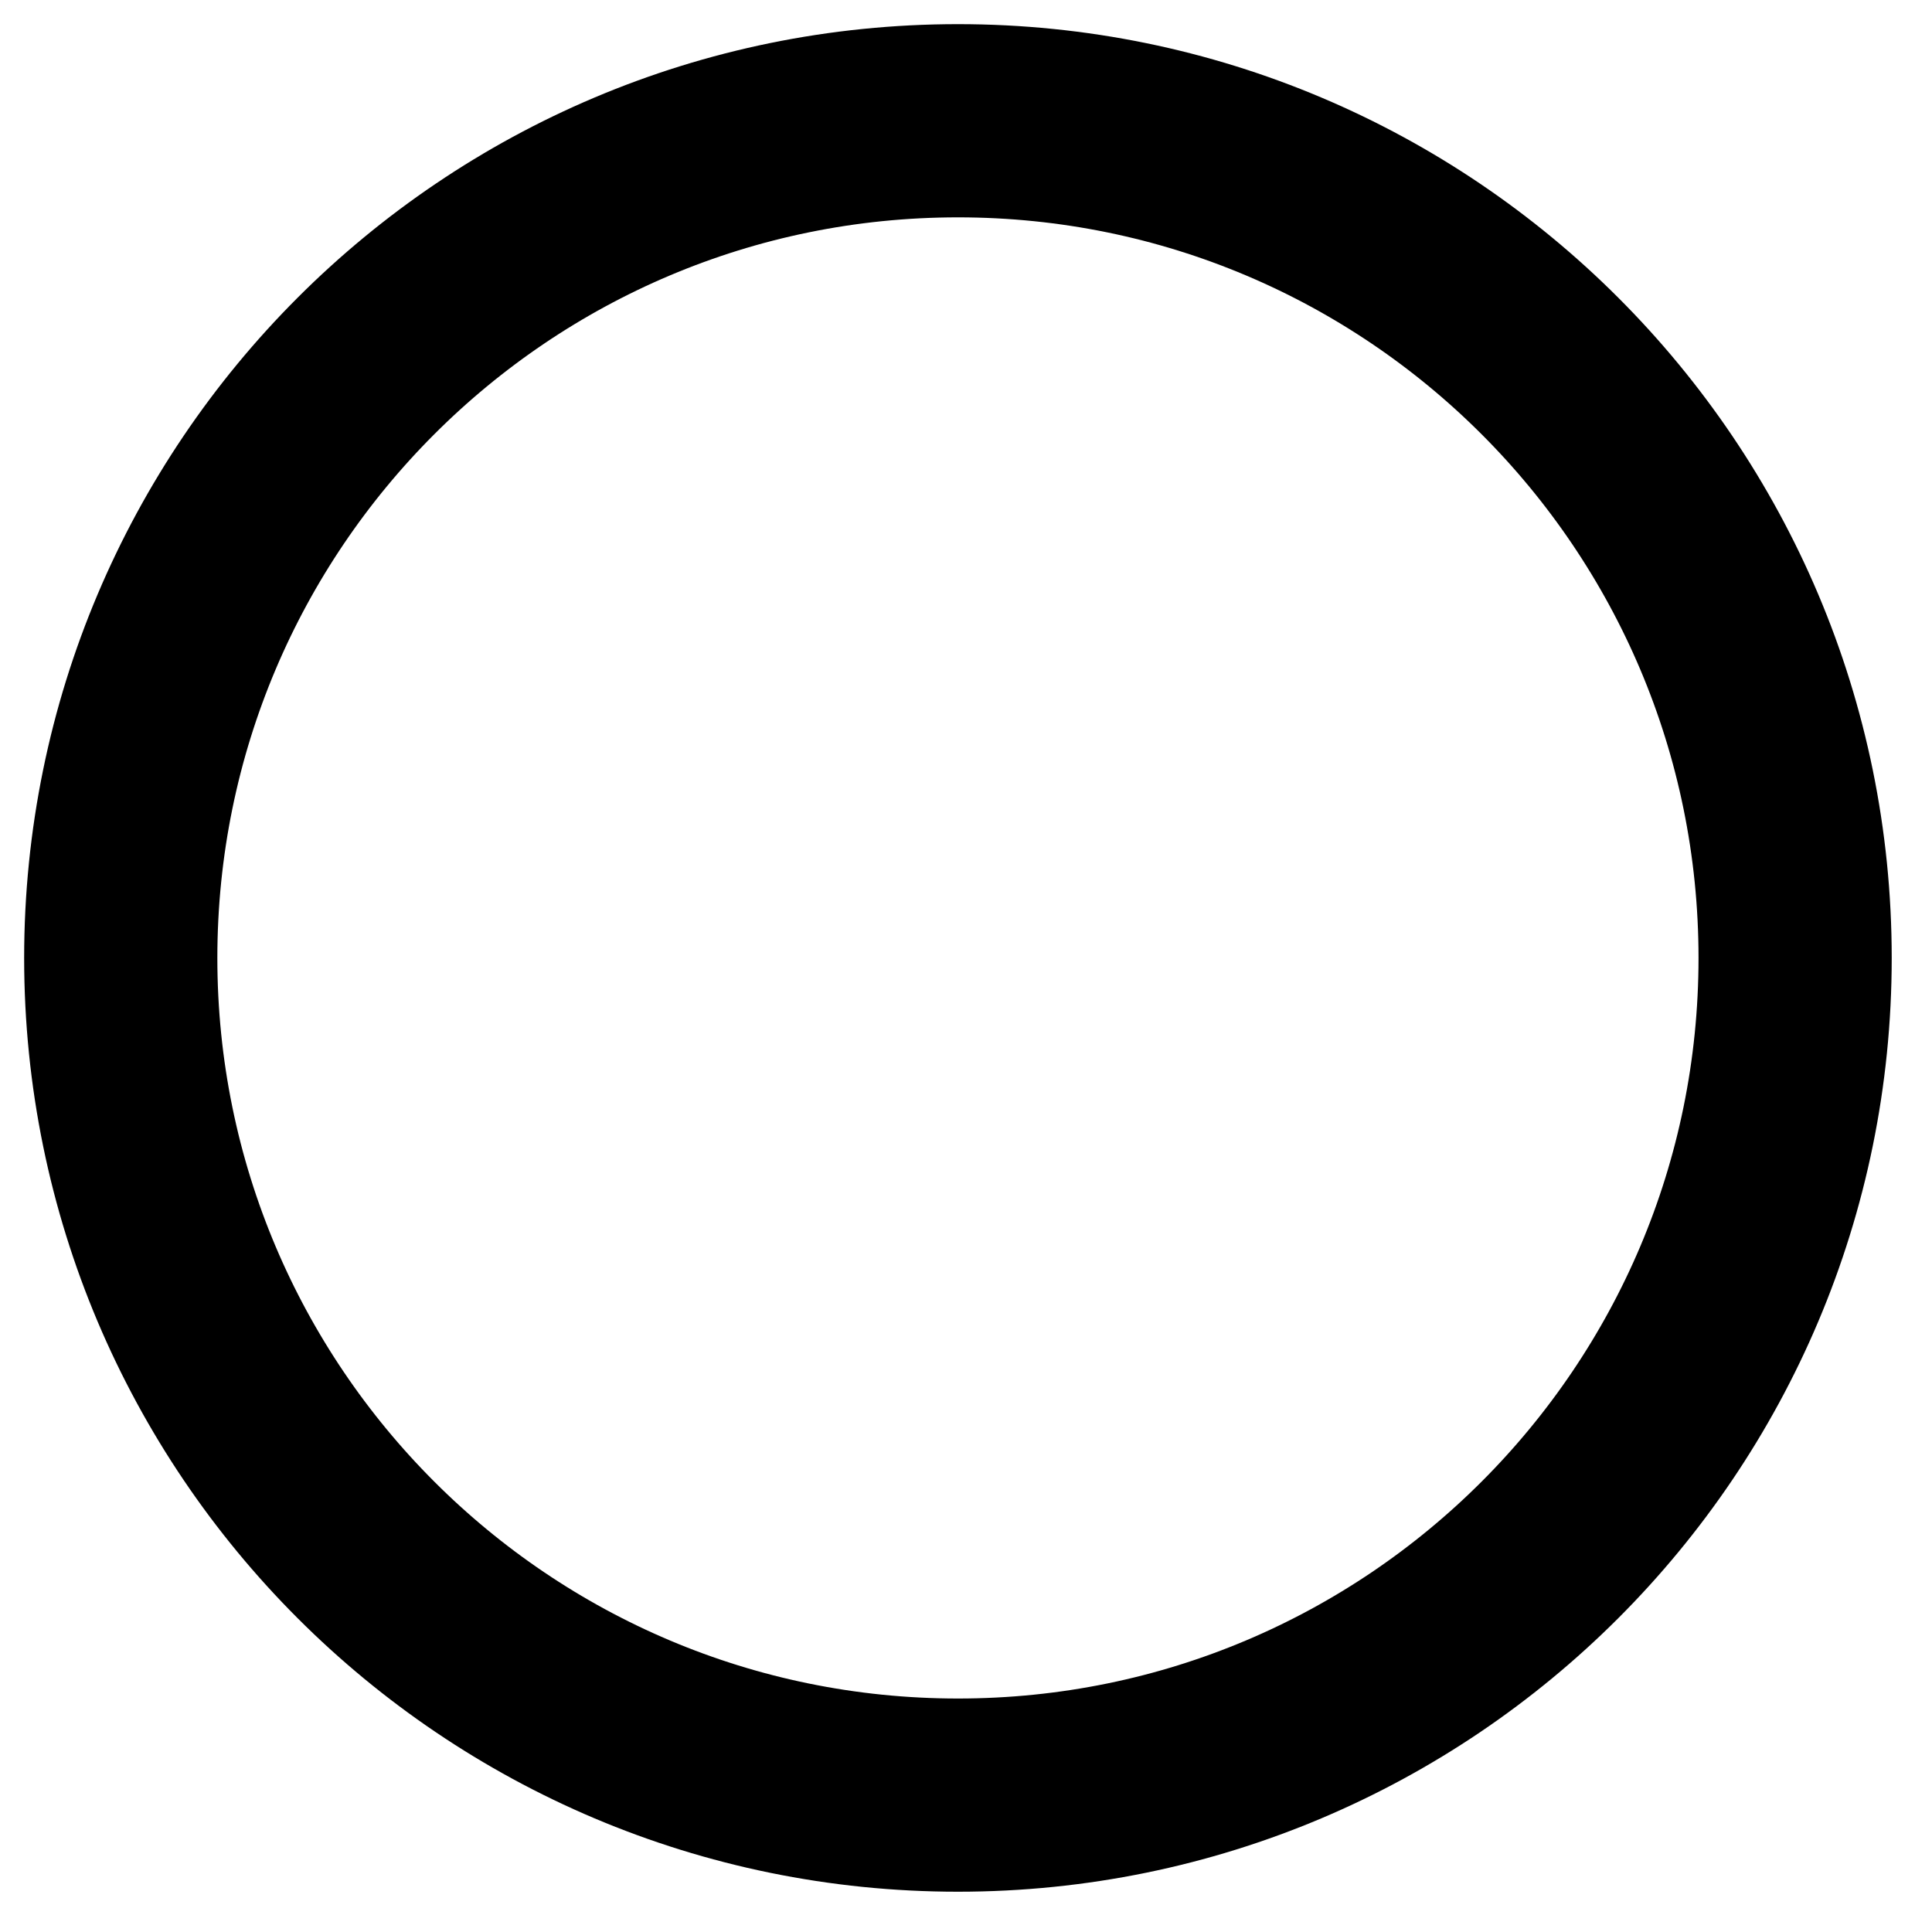
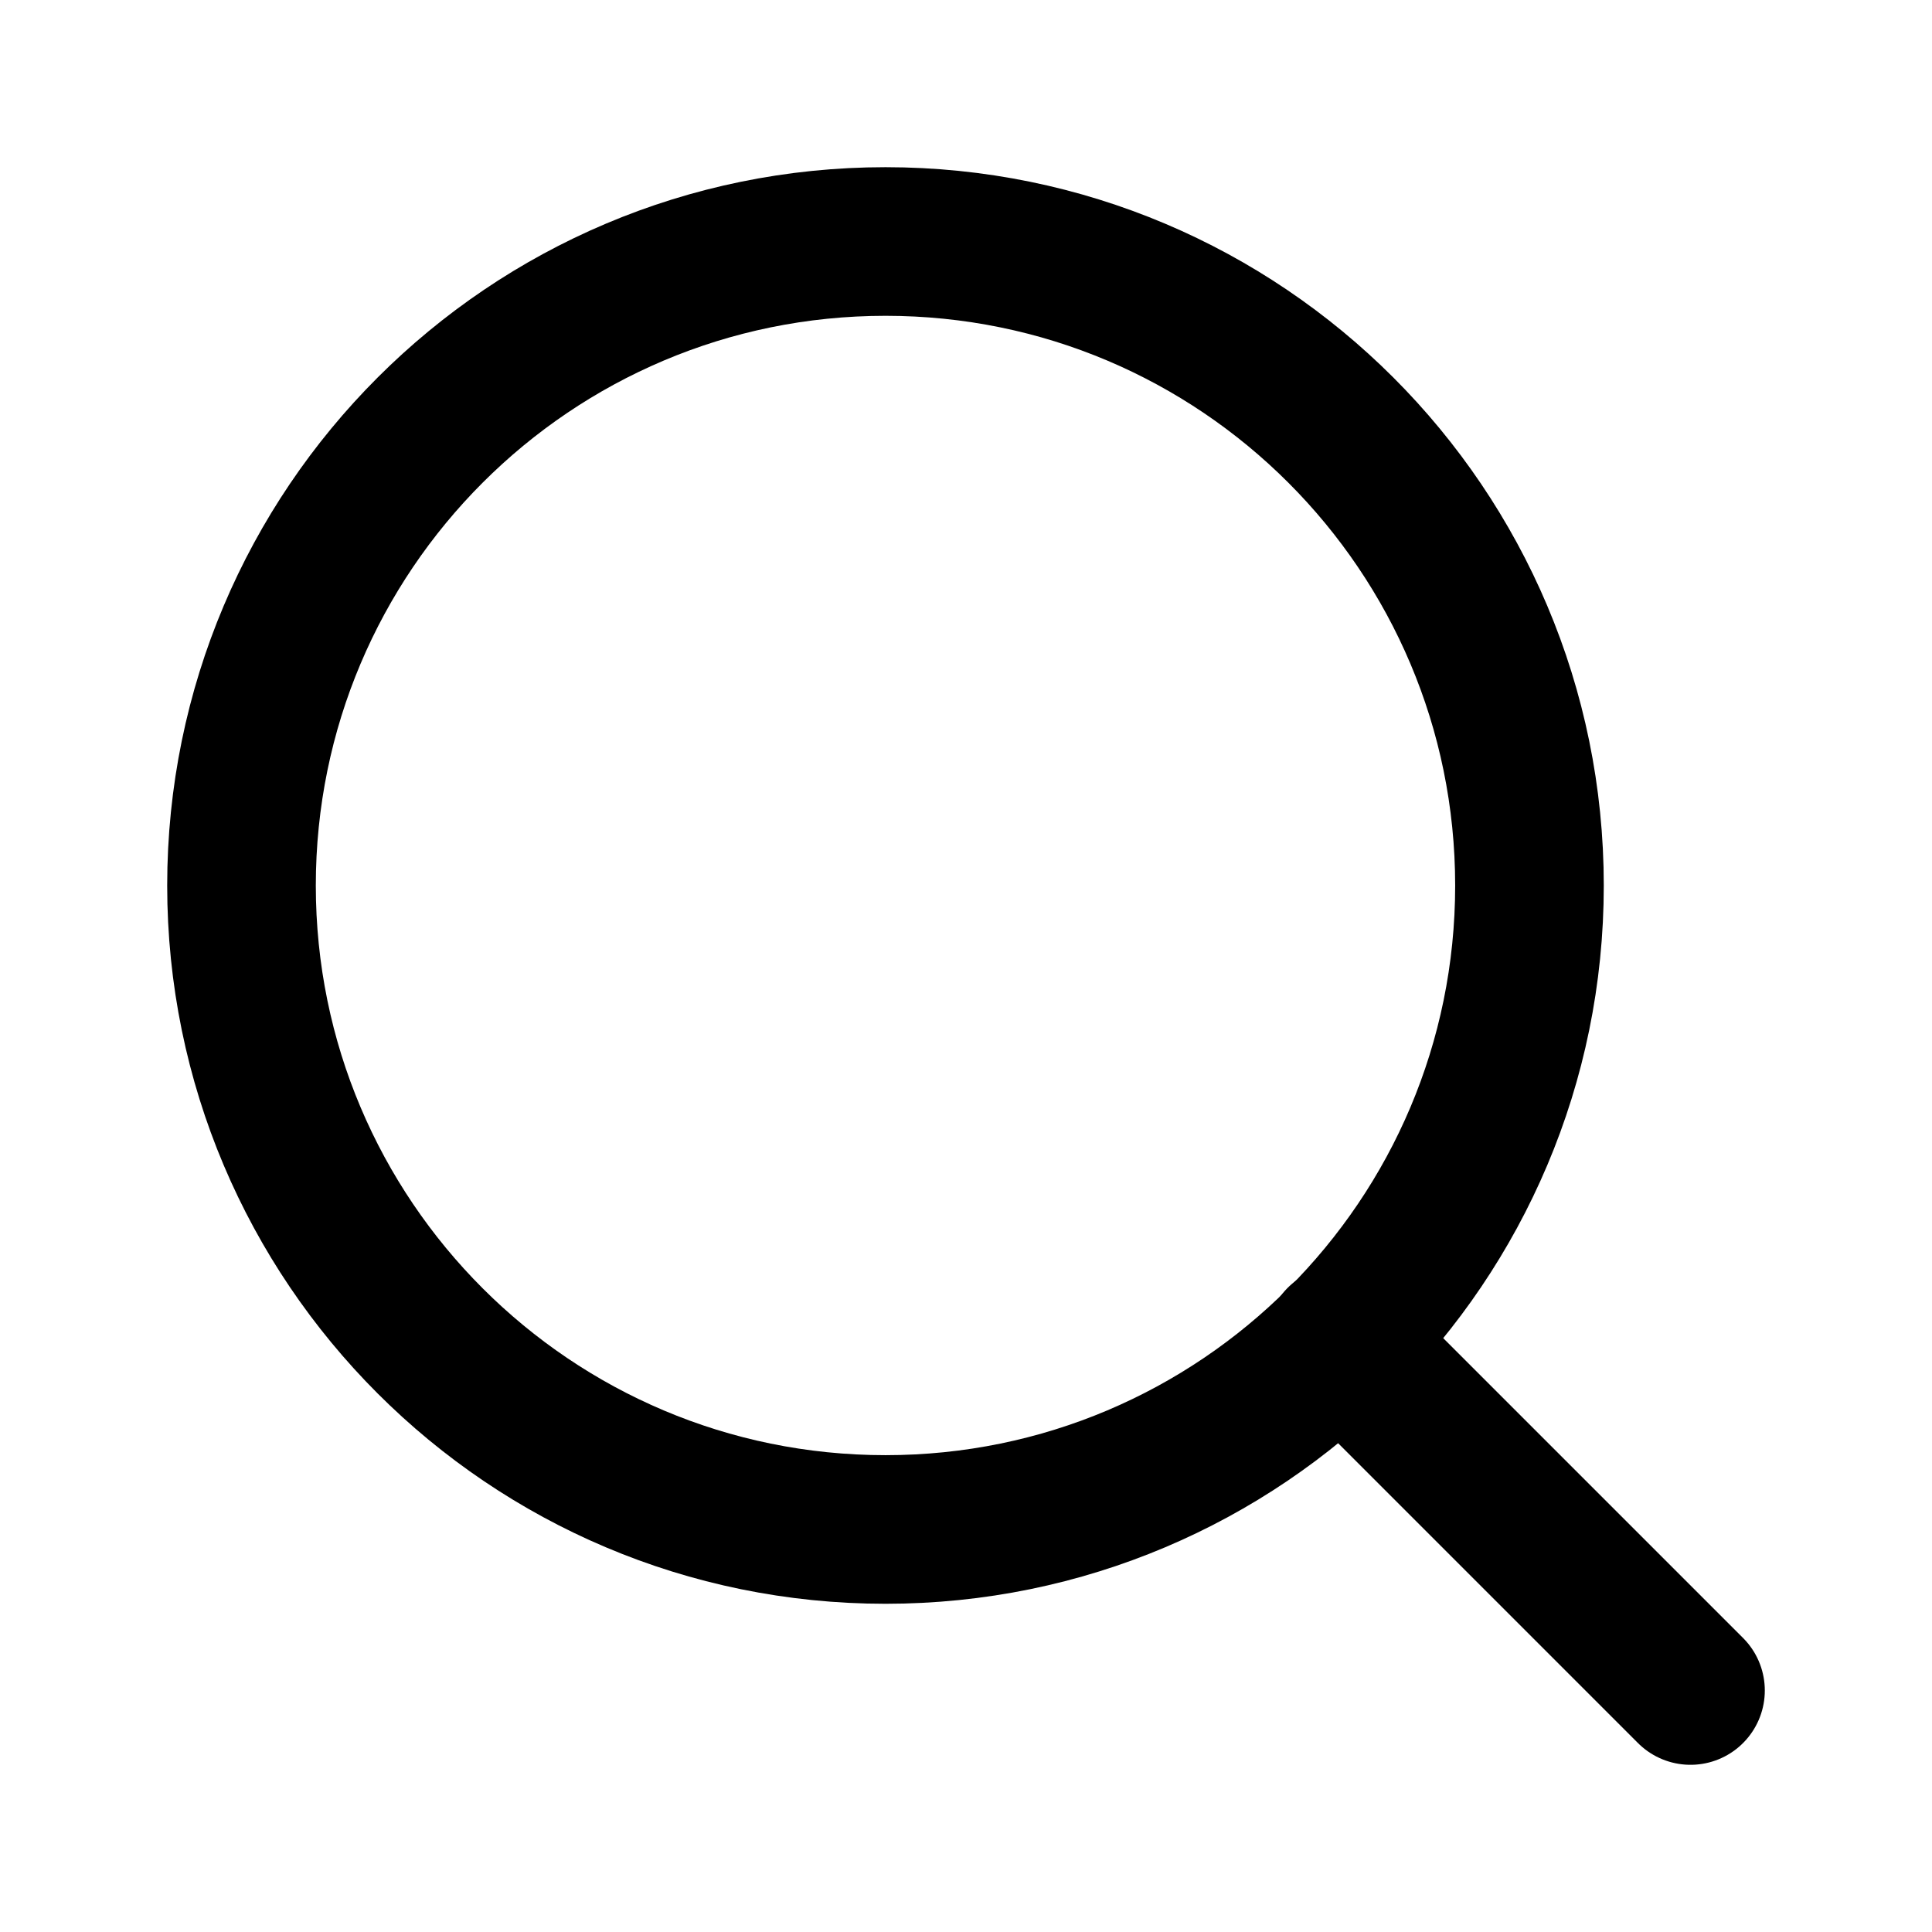
- <svg xmlns="http://www.w3.org/2000/svg" width="20" height="20" viewBox="0 0 20 20" fill="none">
-   <path d="M9.917 18.583C14.703 18.583 18.583 14.703 18.583 9.917C18.583 5.13 14.703 1.25 9.917 1.25C5.13 1.25 1.25 5.13 1.25 9.917C1.25 14.703 5.13 18.583 9.917 18.583Z" stroke="black" stroke-width="2" stroke-linecap="round" stroke-linejoin="round" />
+ <svg xmlns="http://www.w3.org/2000/svg" width="26" height="26" viewBox="0 0 26 26" fill="none">
+   <path d="M11.917 20.583C16.703 20.583 20.583 16.703 20.583 11.917C20.583 7.13 16.703 3.25 11.917 3.25C7.13 3.25 3.25 7.13 3.25 11.917C3.25 16.703 7.13 20.583 11.917 20.583Z" stroke="black" stroke-width="2" stroke-linecap="round" stroke-linejoin="round" />
+   <path d="M22.75 22.75L18.037 18.037" stroke="black" stroke-width="2" stroke-linecap="round" stroke-linejoin="round" />
</svg>
